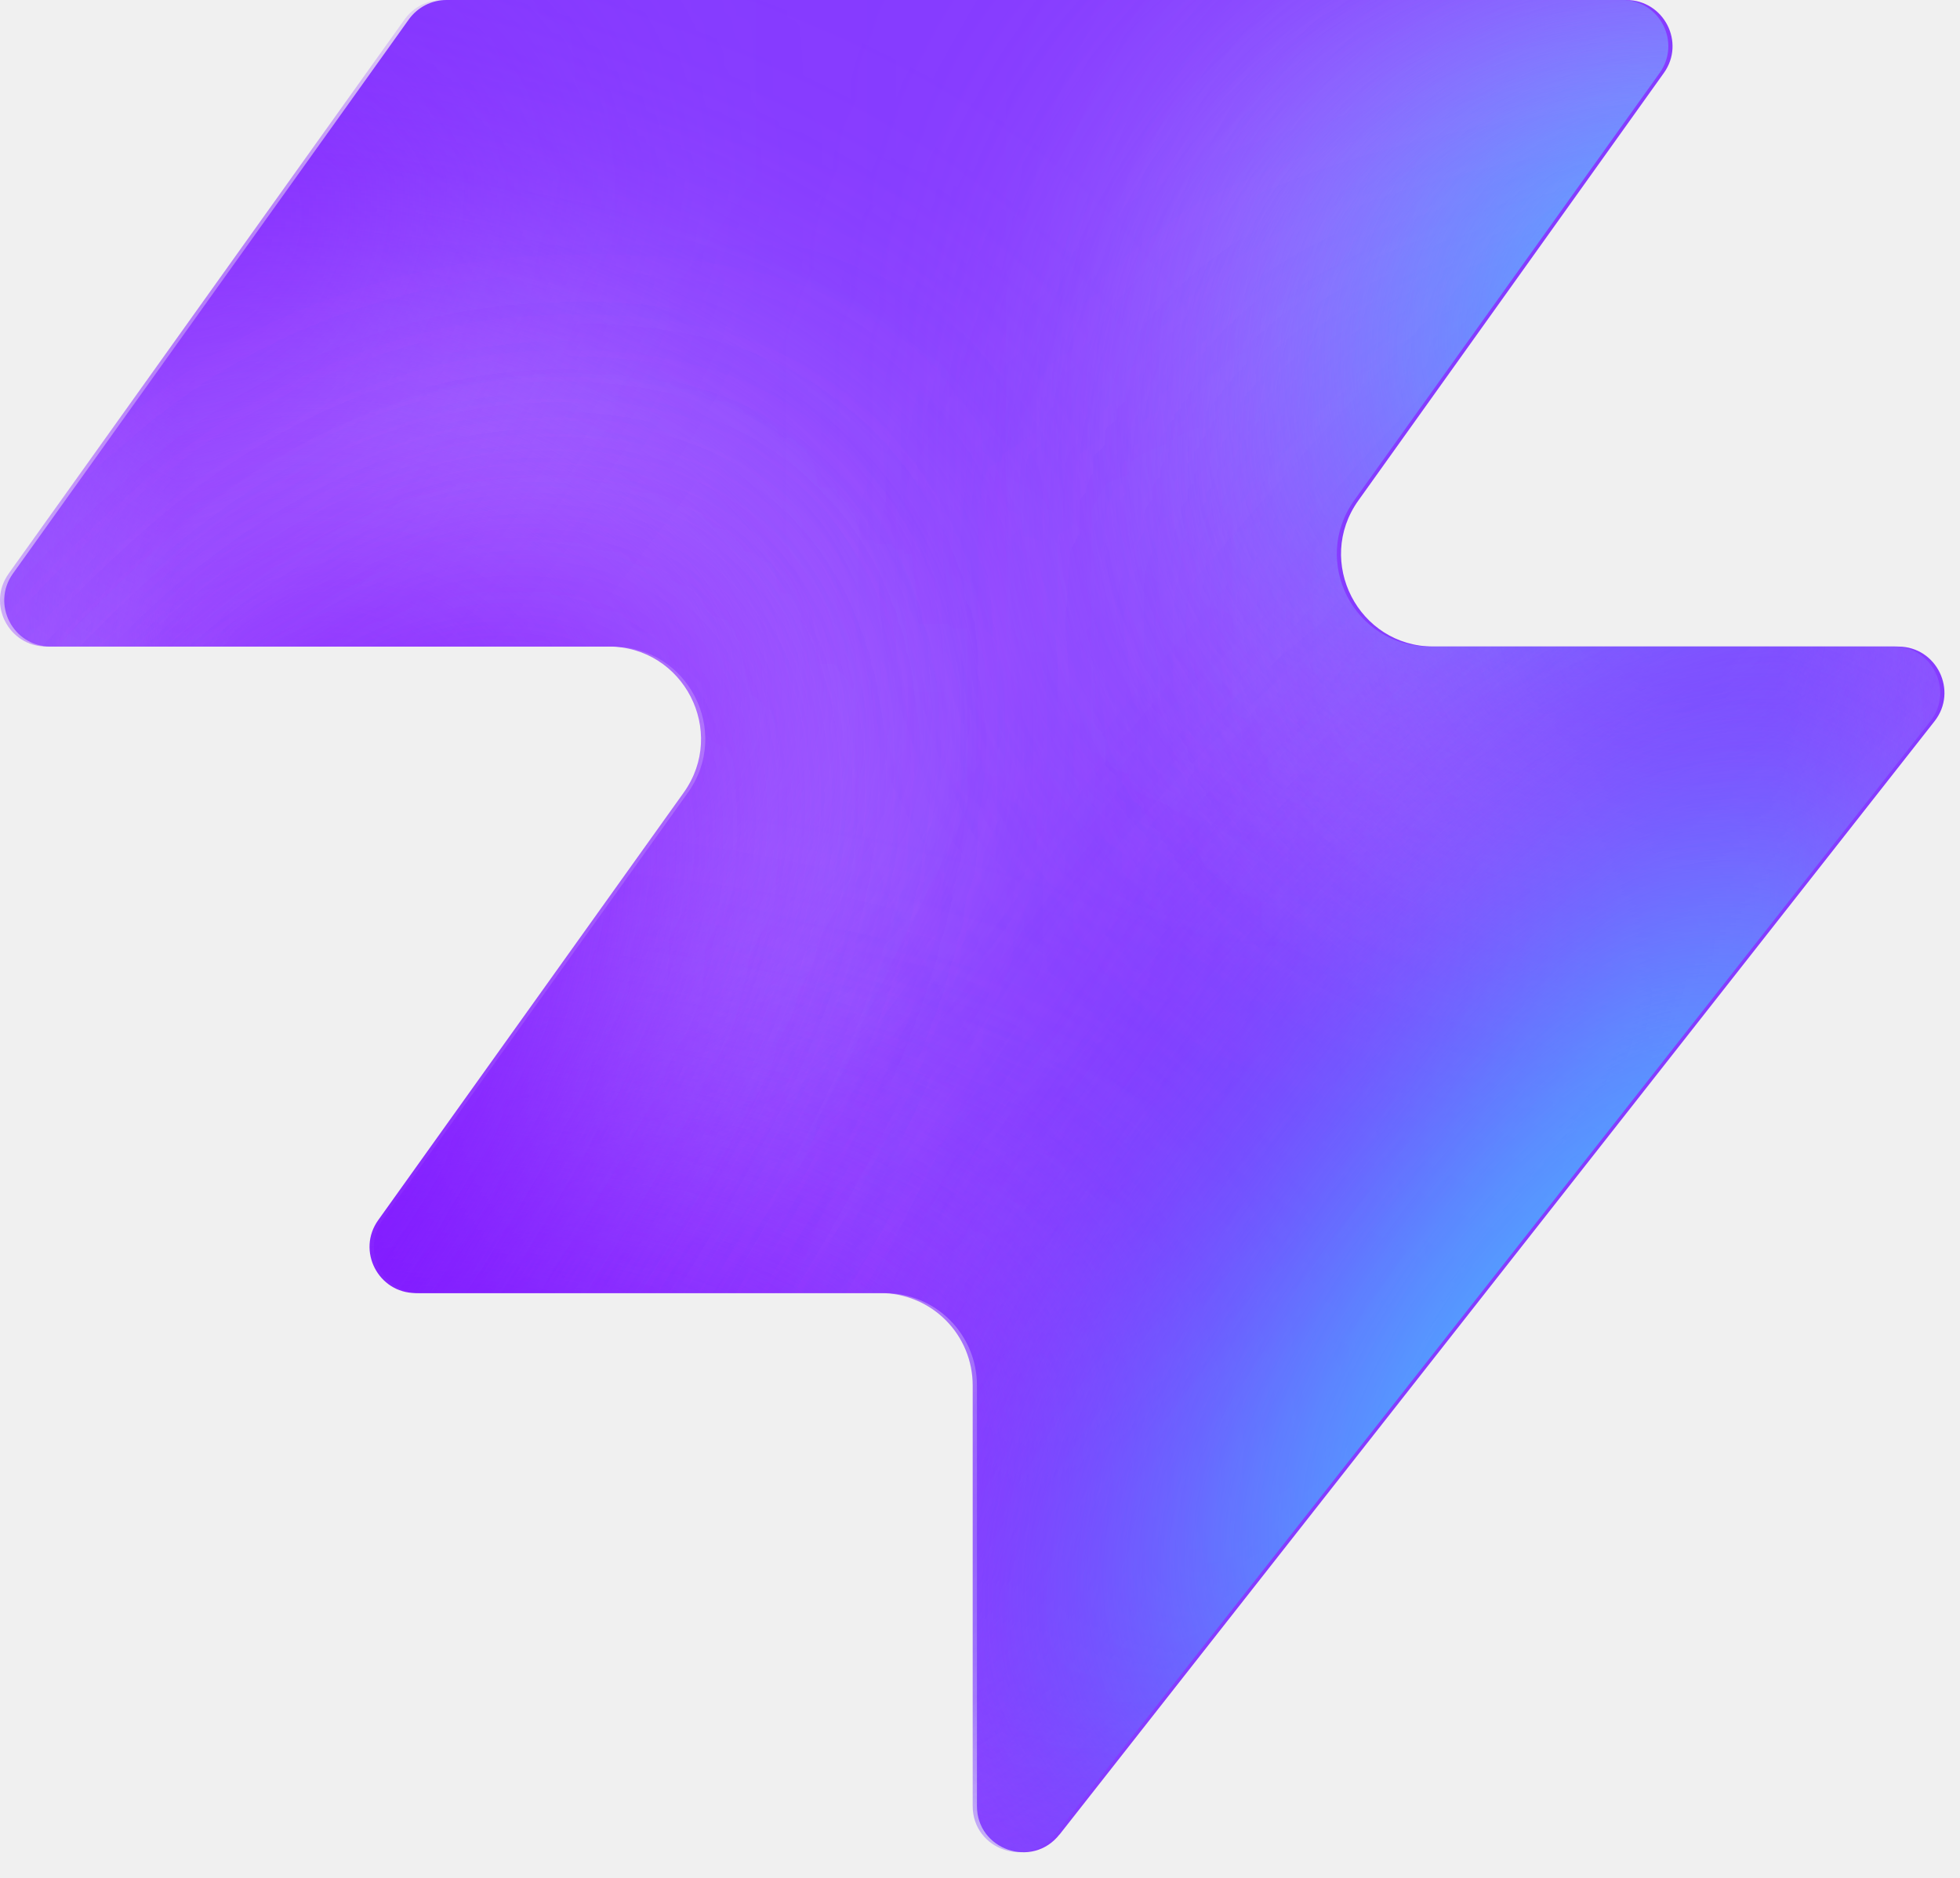
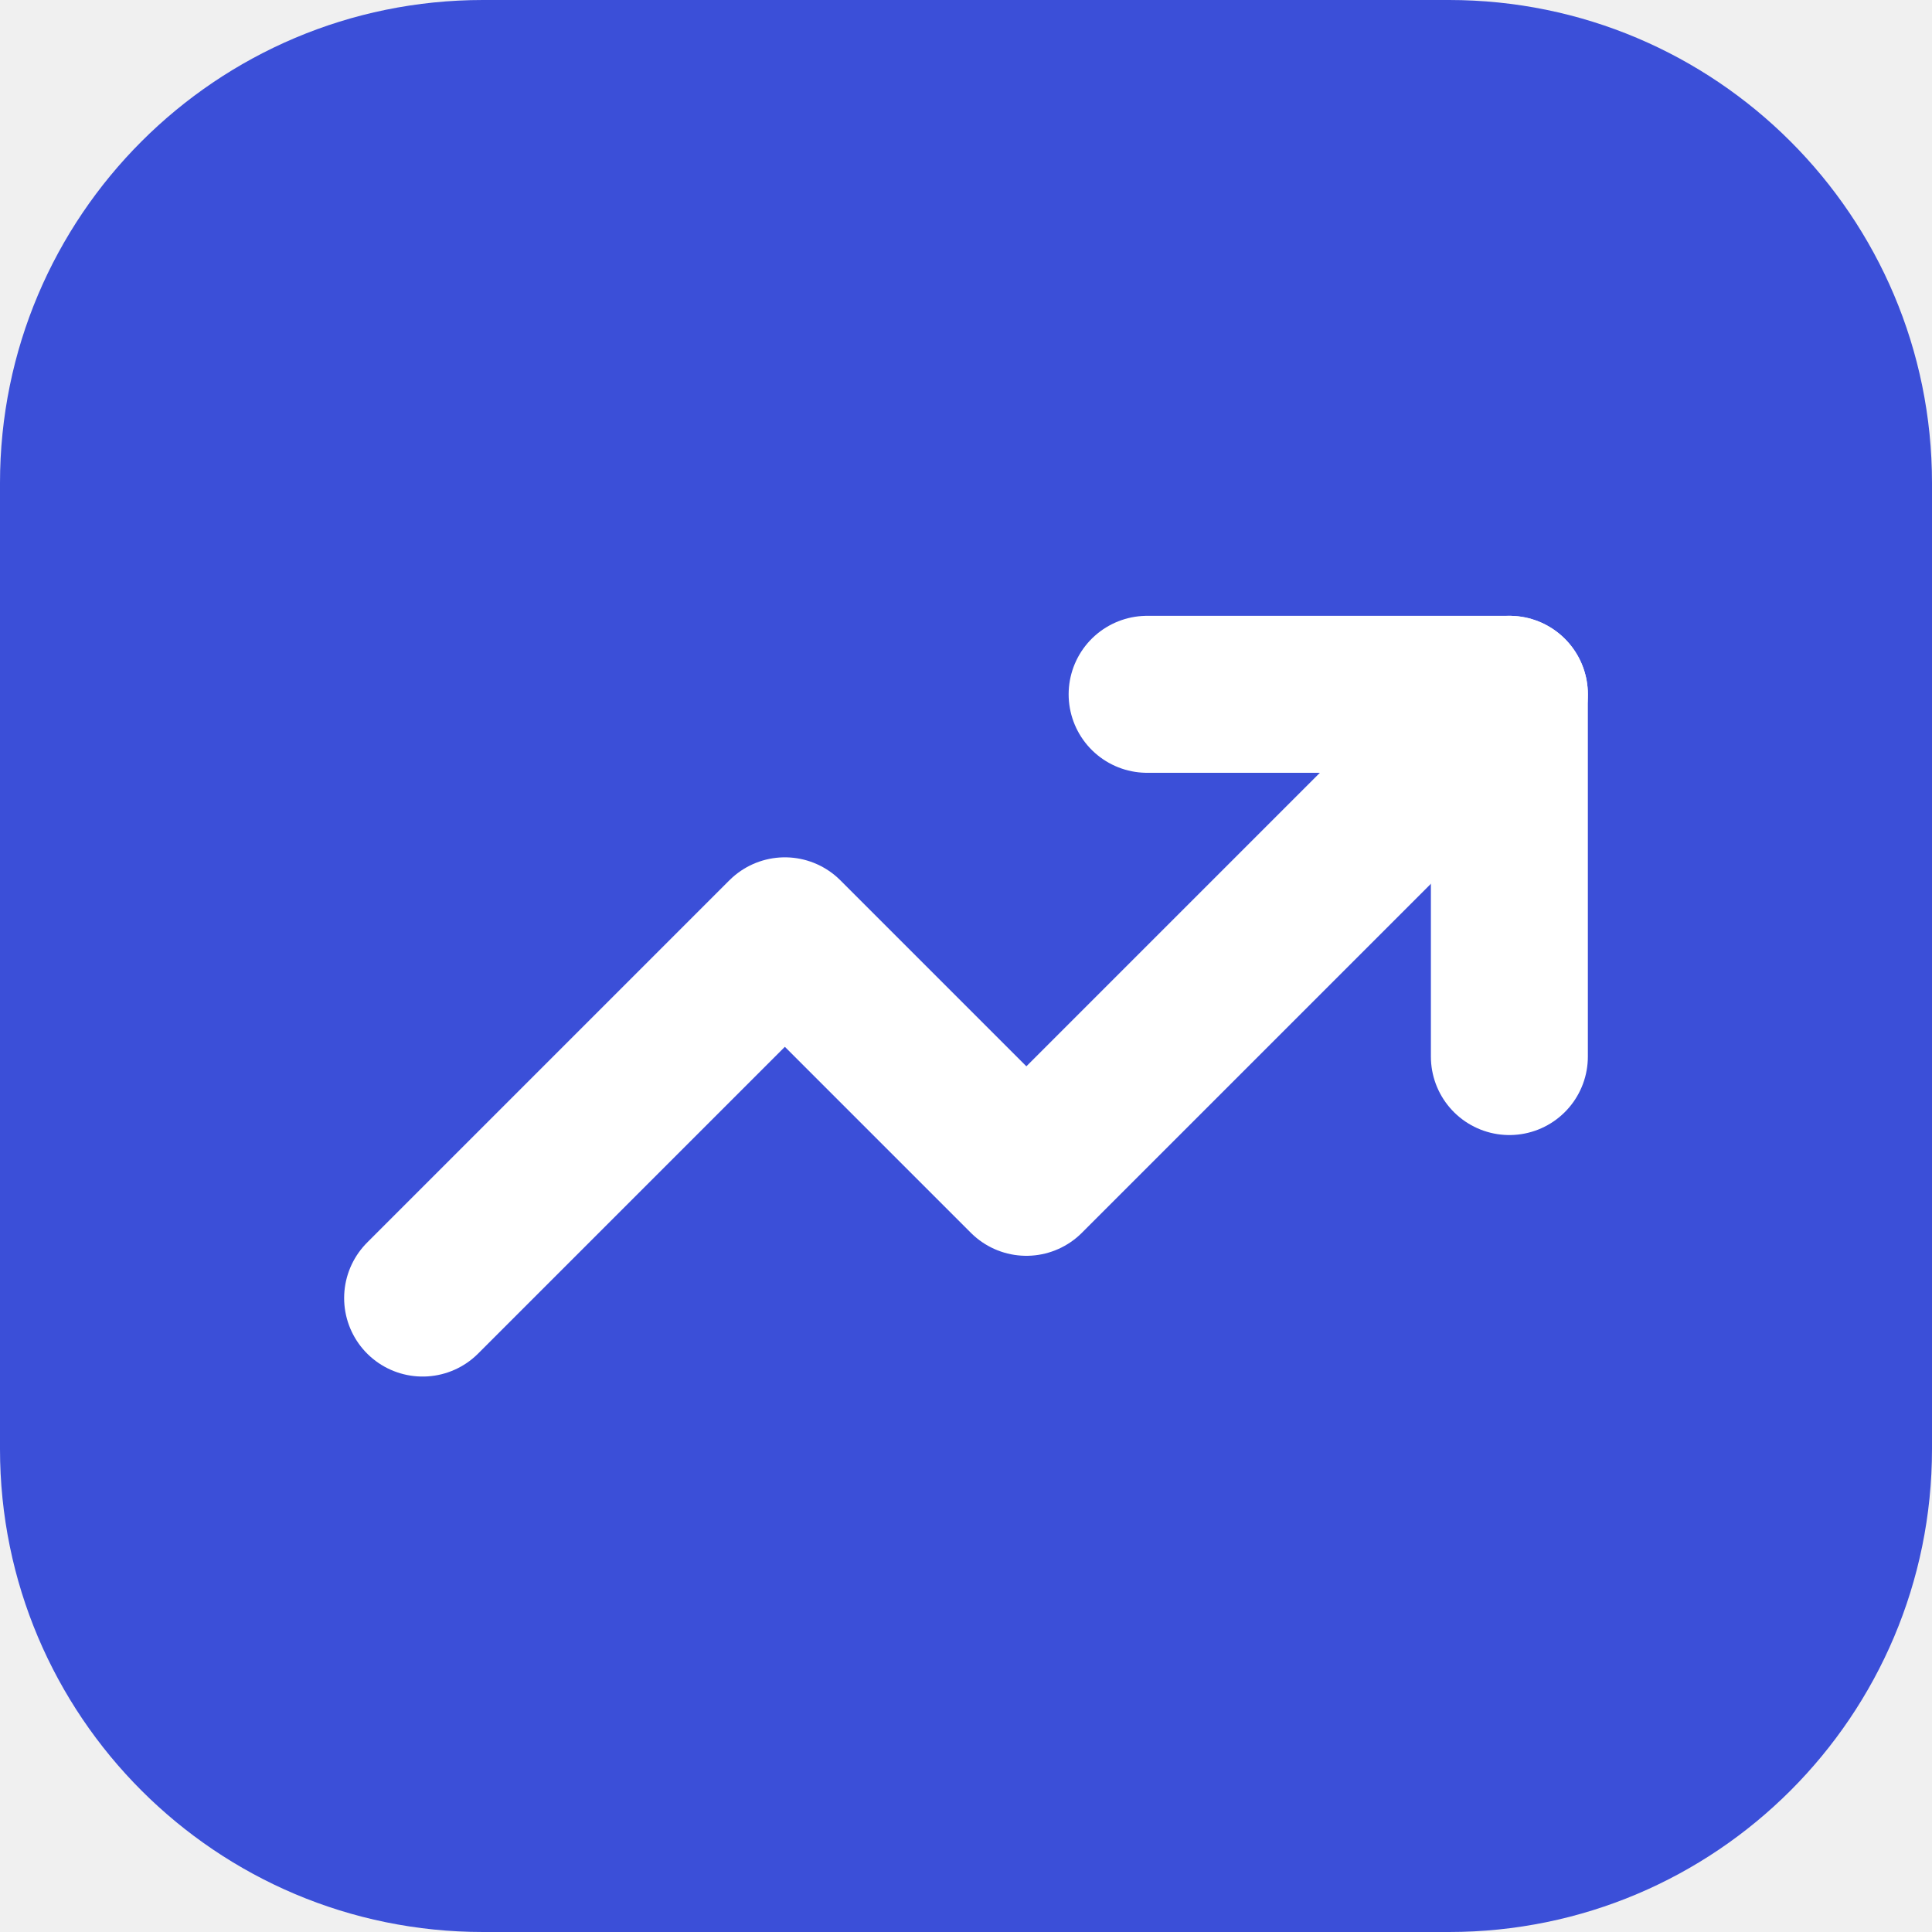
- <svg xmlns="http://www.w3.org/2000/svg" width="48" height="46" fill="none" viewBox="0 0 48 46">
-   <path fill="#863bff" d="M25.946 44.938c-.664.845-2.021.375-2.021-.698V33.937a2.26 2.26 0 0 0-2.262-2.262H10.287c-.92 0-1.456-1.04-.92-1.788l7.48-10.471c1.07-1.497 0-3.578-1.842-3.578H1.237c-.92 0-1.456-1.04-.92-1.788L10.013.474c.214-.297.556-.474.92-.474h28.894c.92 0 1.456 1.04.92 1.788l-7.48 10.471c-1.07 1.498 0 3.579 1.842 3.579h11.377c.943 0 1.473 1.088.89 1.83L25.947 44.94z" style="fill:#863bff;fill:color(display-p3 .525 .23 1);fill-opacity:1" />
-   <mask id="a" width="48" height="46" x="0" y="0" maskUnits="userSpaceOnUse" style="mask-type:alpha">
-     <path fill="#000" d="M25.842 44.938c-.664.844-2.021.375-2.021-.698V33.937a2.26 2.26 0 0 0-2.262-2.262H10.183c-.92 0-1.456-1.04-.92-1.788l7.48-10.471c1.07-1.498 0-3.579-1.842-3.579H1.133c-.92 0-1.456-1.04-.92-1.787L9.91.473c.214-.297.556-.474.92-.474h28.894c.92 0 1.456 1.04.92 1.788l-7.48 10.471c-1.07 1.498 0 3.578 1.842 3.578h11.377c.943 0 1.473 1.088.89 1.832L25.843 44.94z" style="fill:#000;fill-opacity:1" />
-   </mask>
-   <g mask="url(#a)">
-     <g filter="url(#b)">
-       <ellipse cx="5.508" cy="14.704" fill="#ede6ff" rx="5.508" ry="14.704" style="fill:#ede6ff;fill:color(display-p3 .927 .903 1);fill-opacity:1" transform="matrix(.00324 1 1 -.00324 -4.47 31.516)" />
-     </g>
-     <g filter="url(#c)">
-       <ellipse cx="10.399" cy="29.851" fill="#ede6ff" rx="10.399" ry="29.851" style="fill:#ede6ff;fill:color(display-p3 .927 .903 1);fill-opacity:1" transform="matrix(.00324 1 1 -.00324 -39.328 7.883)" />
-     </g>
-     <g filter="url(#d)">
-       <ellipse cx="5.508" cy="30.487" fill="#7e14ff" rx="5.508" ry="30.487" style="fill:#7e14ff;fill:color(display-p3 .492 .077 1);fill-opacity:1" transform="rotate(89.814 -25.913 -14.639)scale(1 -1)" />
-     </g>
-     <g filter="url(#e)">
-       <ellipse cx="5.508" cy="30.599" fill="#7e14ff" rx="5.508" ry="30.599" style="fill:#7e14ff;fill:color(display-p3 .492 .077 1);fill-opacity:1" transform="rotate(89.814 -32.644 -3.334)scale(1 -1)" />
-     </g>
-     <g filter="url(#f)">
-       <ellipse cx="5.508" cy="30.599" fill="#7e14ff" rx="5.508" ry="30.599" style="fill:#7e14ff;fill:color(display-p3 .492 .077 1);fill-opacity:1" transform="matrix(.00324 1 1 -.00324 -34.34 30.47)" />
-     </g>
-     <g filter="url(#g)">
-       <ellipse cx="14.072" cy="22.078" fill="#ede6ff" rx="14.072" ry="22.078" style="fill:#ede6ff;fill:color(display-p3 .927 .903 1);fill-opacity:1" transform="rotate(93.35 24.506 48.493)scale(-1 1)" />
-     </g>
-     <g filter="url(#h)">
-       <ellipse cx="3.47" cy="21.501" fill="#7e14ff" rx="3.47" ry="21.501" style="fill:#7e14ff;fill:color(display-p3 .492 .077 1);fill-opacity:1" transform="rotate(89.009 28.708 47.59)scale(-1 1)" />
-     </g>
-     <g filter="url(#i)">
-       <ellipse cx="3.47" cy="21.501" fill="#7e14ff" rx="3.47" ry="21.501" style="fill:#7e14ff;fill:color(display-p3 .492 .077 1);fill-opacity:1" transform="rotate(89.009 28.708 47.59)scale(-1 1)" />
-     </g>
-     <g filter="url(#j)">
-       <ellipse cx=".387" cy="8.972" fill="#7e14ff" rx="4.407" ry="29.108" style="fill:#7e14ff;fill:color(display-p3 .492 .077 1);fill-opacity:1" transform="rotate(39.51 .387 8.972)" />
-     </g>
-     <g filter="url(#k)">
-       <ellipse cx="47.523" cy="-6.092" fill="#7e14ff" rx="4.407" ry="29.108" style="fill:#7e14ff;fill:color(display-p3 .492 .077 1);fill-opacity:1" transform="rotate(37.892 47.523 -6.092)" />
-     </g>
-     <g filter="url(#l)">
-       <ellipse cx="41.412" cy="6.333" fill="#47bfff" rx="5.971" ry="9.665" style="fill:#47bfff;fill:color(display-p3 .28 .748 1);fill-opacity:1" transform="rotate(37.892 41.412 6.333)" />
-     </g>
-     <g filter="url(#m)">
-       <ellipse cx="-1.879" cy="38.332" fill="#7e14ff" rx="4.407" ry="29.108" style="fill:#7e14ff;fill:color(display-p3 .492 .077 1);fill-opacity:1" transform="rotate(37.892 -1.88 38.332)" />
-     </g>
-     <g filter="url(#n)">
-       <ellipse cx="-1.879" cy="38.332" fill="#7e14ff" rx="4.407" ry="29.108" style="fill:#7e14ff;fill:color(display-p3 .492 .077 1);fill-opacity:1" transform="rotate(37.892 -1.88 38.332)" />
-     </g>
-     <g filter="url(#o)">
-       <ellipse cx="35.651" cy="29.907" fill="#7e14ff" rx="4.407" ry="29.108" style="fill:#7e14ff;fill:color(display-p3 .492 .077 1);fill-opacity:1" transform="rotate(37.892 35.651 29.907)" />
-     </g>
-     <g filter="url(#p)">
-       <ellipse cx="38.418" cy="32.4" fill="#47bfff" rx="5.971" ry="15.297" style="fill:#47bfff;fill:color(display-p3 .28 .748 1);fill-opacity:1" transform="rotate(37.892 38.418 32.4)" />
-     </g>
-   </g>
-   <defs>
-     <filter id="b" width="60.045" height="41.654" x="-19.77" y="16.149" color-interpolation-filters="sRGB" filterUnits="userSpaceOnUse">
-       <feFlood flood-opacity="0" result="BackgroundImageFix" />
-       <feBlend in="SourceGraphic" in2="BackgroundImageFix" result="shape" />
-       <feGaussianBlur result="effect1_foregroundBlur_2002_17158" stdDeviation="7.659" />
-     </filter>
-     <filter id="c" width="90.34" height="51.437" x="-54.613" y="-7.533" color-interpolation-filters="sRGB" filterUnits="userSpaceOnUse">
-       <feFlood flood-opacity="0" result="BackgroundImageFix" />
-       <feBlend in="SourceGraphic" in2="BackgroundImageFix" result="shape" />
-       <feGaussianBlur result="effect1_foregroundBlur_2002_17158" stdDeviation="7.659" />
-     </filter>
-     <filter id="d" width="79.355" height="29.4" x="-49.64" y="2.03" color-interpolation-filters="sRGB" filterUnits="userSpaceOnUse">
-       <feFlood flood-opacity="0" result="BackgroundImageFix" />
-       <feBlend in="SourceGraphic" in2="BackgroundImageFix" result="shape" />
-       <feGaussianBlur result="effect1_foregroundBlur_2002_17158" stdDeviation="4.596" />
-     </filter>
-     <filter id="e" width="79.579" height="29.4" x="-45.045" y="20.029" color-interpolation-filters="sRGB" filterUnits="userSpaceOnUse">
-       <feFlood flood-opacity="0" result="BackgroundImageFix" />
-       <feBlend in="SourceGraphic" in2="BackgroundImageFix" result="shape" />
-       <feGaussianBlur result="effect1_foregroundBlur_2002_17158" stdDeviation="4.596" />
-     </filter>
-     <filter id="f" width="79.579" height="29.4" x="-43.513" y="21.178" color-interpolation-filters="sRGB" filterUnits="userSpaceOnUse">
-       <feFlood flood-opacity="0" result="BackgroundImageFix" />
-       <feBlend in="SourceGraphic" in2="BackgroundImageFix" result="shape" />
-       <feGaussianBlur result="effect1_foregroundBlur_2002_17158" stdDeviation="4.596" />
-     </filter>
-     <filter id="g" width="74.749" height="58.852" x="15.756" y="-17.901" color-interpolation-filters="sRGB" filterUnits="userSpaceOnUse">
-       <feFlood flood-opacity="0" result="BackgroundImageFix" />
-       <feBlend in="SourceGraphic" in2="BackgroundImageFix" result="shape" />
-       <feGaussianBlur result="effect1_foregroundBlur_2002_17158" stdDeviation="7.659" />
-     </filter>
-     <filter id="h" width="61.377" height="25.362" x="23.548" y="2.284" color-interpolation-filters="sRGB" filterUnits="userSpaceOnUse">
-       <feFlood flood-opacity="0" result="BackgroundImageFix" />
-       <feBlend in="SourceGraphic" in2="BackgroundImageFix" result="shape" />
-       <feGaussianBlur result="effect1_foregroundBlur_2002_17158" stdDeviation="4.596" />
-     </filter>
-     <filter id="i" width="61.377" height="25.362" x="23.548" y="2.284" color-interpolation-filters="sRGB" filterUnits="userSpaceOnUse">
-       <feFlood flood-opacity="0" result="BackgroundImageFix" />
-       <feBlend in="SourceGraphic" in2="BackgroundImageFix" result="shape" />
-       <feGaussianBlur result="effect1_foregroundBlur_2002_17158" stdDeviation="4.596" />
-     </filter>
-     <filter id="j" width="56.045" height="63.649" x="-27.636" y="-22.853" color-interpolation-filters="sRGB" filterUnits="userSpaceOnUse">
-       <feFlood flood-opacity="0" result="BackgroundImageFix" />
-       <feBlend in="SourceGraphic" in2="BackgroundImageFix" result="shape" />
-       <feGaussianBlur result="effect1_foregroundBlur_2002_17158" stdDeviation="4.596" />
-     </filter>
-     <filter id="k" width="54.814" height="64.646" x="20.116" y="-38.415" color-interpolation-filters="sRGB" filterUnits="userSpaceOnUse">
-       <feFlood flood-opacity="0" result="BackgroundImageFix" />
-       <feBlend in="SourceGraphic" in2="BackgroundImageFix" result="shape" />
-       <feGaussianBlur result="effect1_foregroundBlur_2002_17158" stdDeviation="4.596" />
-     </filter>
-     <filter id="l" width="33.541" height="35.313" x="24.641" y="-11.323" color-interpolation-filters="sRGB" filterUnits="userSpaceOnUse">
-       <feFlood flood-opacity="0" result="BackgroundImageFix" />
-       <feBlend in="SourceGraphic" in2="BackgroundImageFix" result="shape" />
-       <feGaussianBlur result="effect1_foregroundBlur_2002_17158" stdDeviation="4.596" />
-     </filter>
-     <filter id="m" width="54.814" height="64.646" x="-29.286" y="6.009" color-interpolation-filters="sRGB" filterUnits="userSpaceOnUse">
-       <feFlood flood-opacity="0" result="BackgroundImageFix" />
-       <feBlend in="SourceGraphic" in2="BackgroundImageFix" result="shape" />
-       <feGaussianBlur result="effect1_foregroundBlur_2002_17158" stdDeviation="4.596" />
-     </filter>
-     <filter id="n" width="54.814" height="64.646" x="-29.286" y="6.009" color-interpolation-filters="sRGB" filterUnits="userSpaceOnUse">
-       <feFlood flood-opacity="0" result="BackgroundImageFix" />
-       <feBlend in="SourceGraphic" in2="BackgroundImageFix" result="shape" />
-       <feGaussianBlur result="effect1_foregroundBlur_2002_17158" stdDeviation="4.596" />
-     </filter>
-     <filter id="o" width="54.814" height="64.646" x="8.244" y="-2.416" color-interpolation-filters="sRGB" filterUnits="userSpaceOnUse">
-       <feFlood flood-opacity="0" result="BackgroundImageFix" />
-       <feBlend in="SourceGraphic" in2="BackgroundImageFix" result="shape" />
-       <feGaussianBlur result="effect1_foregroundBlur_2002_17158" stdDeviation="4.596" />
-     </filter>
-     <filter id="p" width="39.409" height="43.623" x="18.713" y="10.588" color-interpolation-filters="sRGB" filterUnits="userSpaceOnUse">
-       <feFlood flood-opacity="0" result="BackgroundImageFix" />
-       <feBlend in="SourceGraphic" in2="BackgroundImageFix" result="shape" />
-       <feGaussianBlur result="effect1_foregroundBlur_2002_17158" stdDeviation="4.596" />
-     </filter>
-   </defs>
+ <svg xmlns="http://www.w3.org/2000/svg" width="32" height="32" viewBox="0 0 32 32">
+   <rect width="32" height="32" rx="8" fill="#3b4fd8" />
+   <path d="M7 21.5l6-6 4 4 8-8" fill="none" stroke="#fff" stroke-width="2.6" stroke-linecap="round" stroke-linejoin="round" />
+   <path d="M19 11.5h6v6" fill="none" stroke="#fff" stroke-width="2.6" stroke-linecap="round" stroke-linejoin="round" />
</svg>
